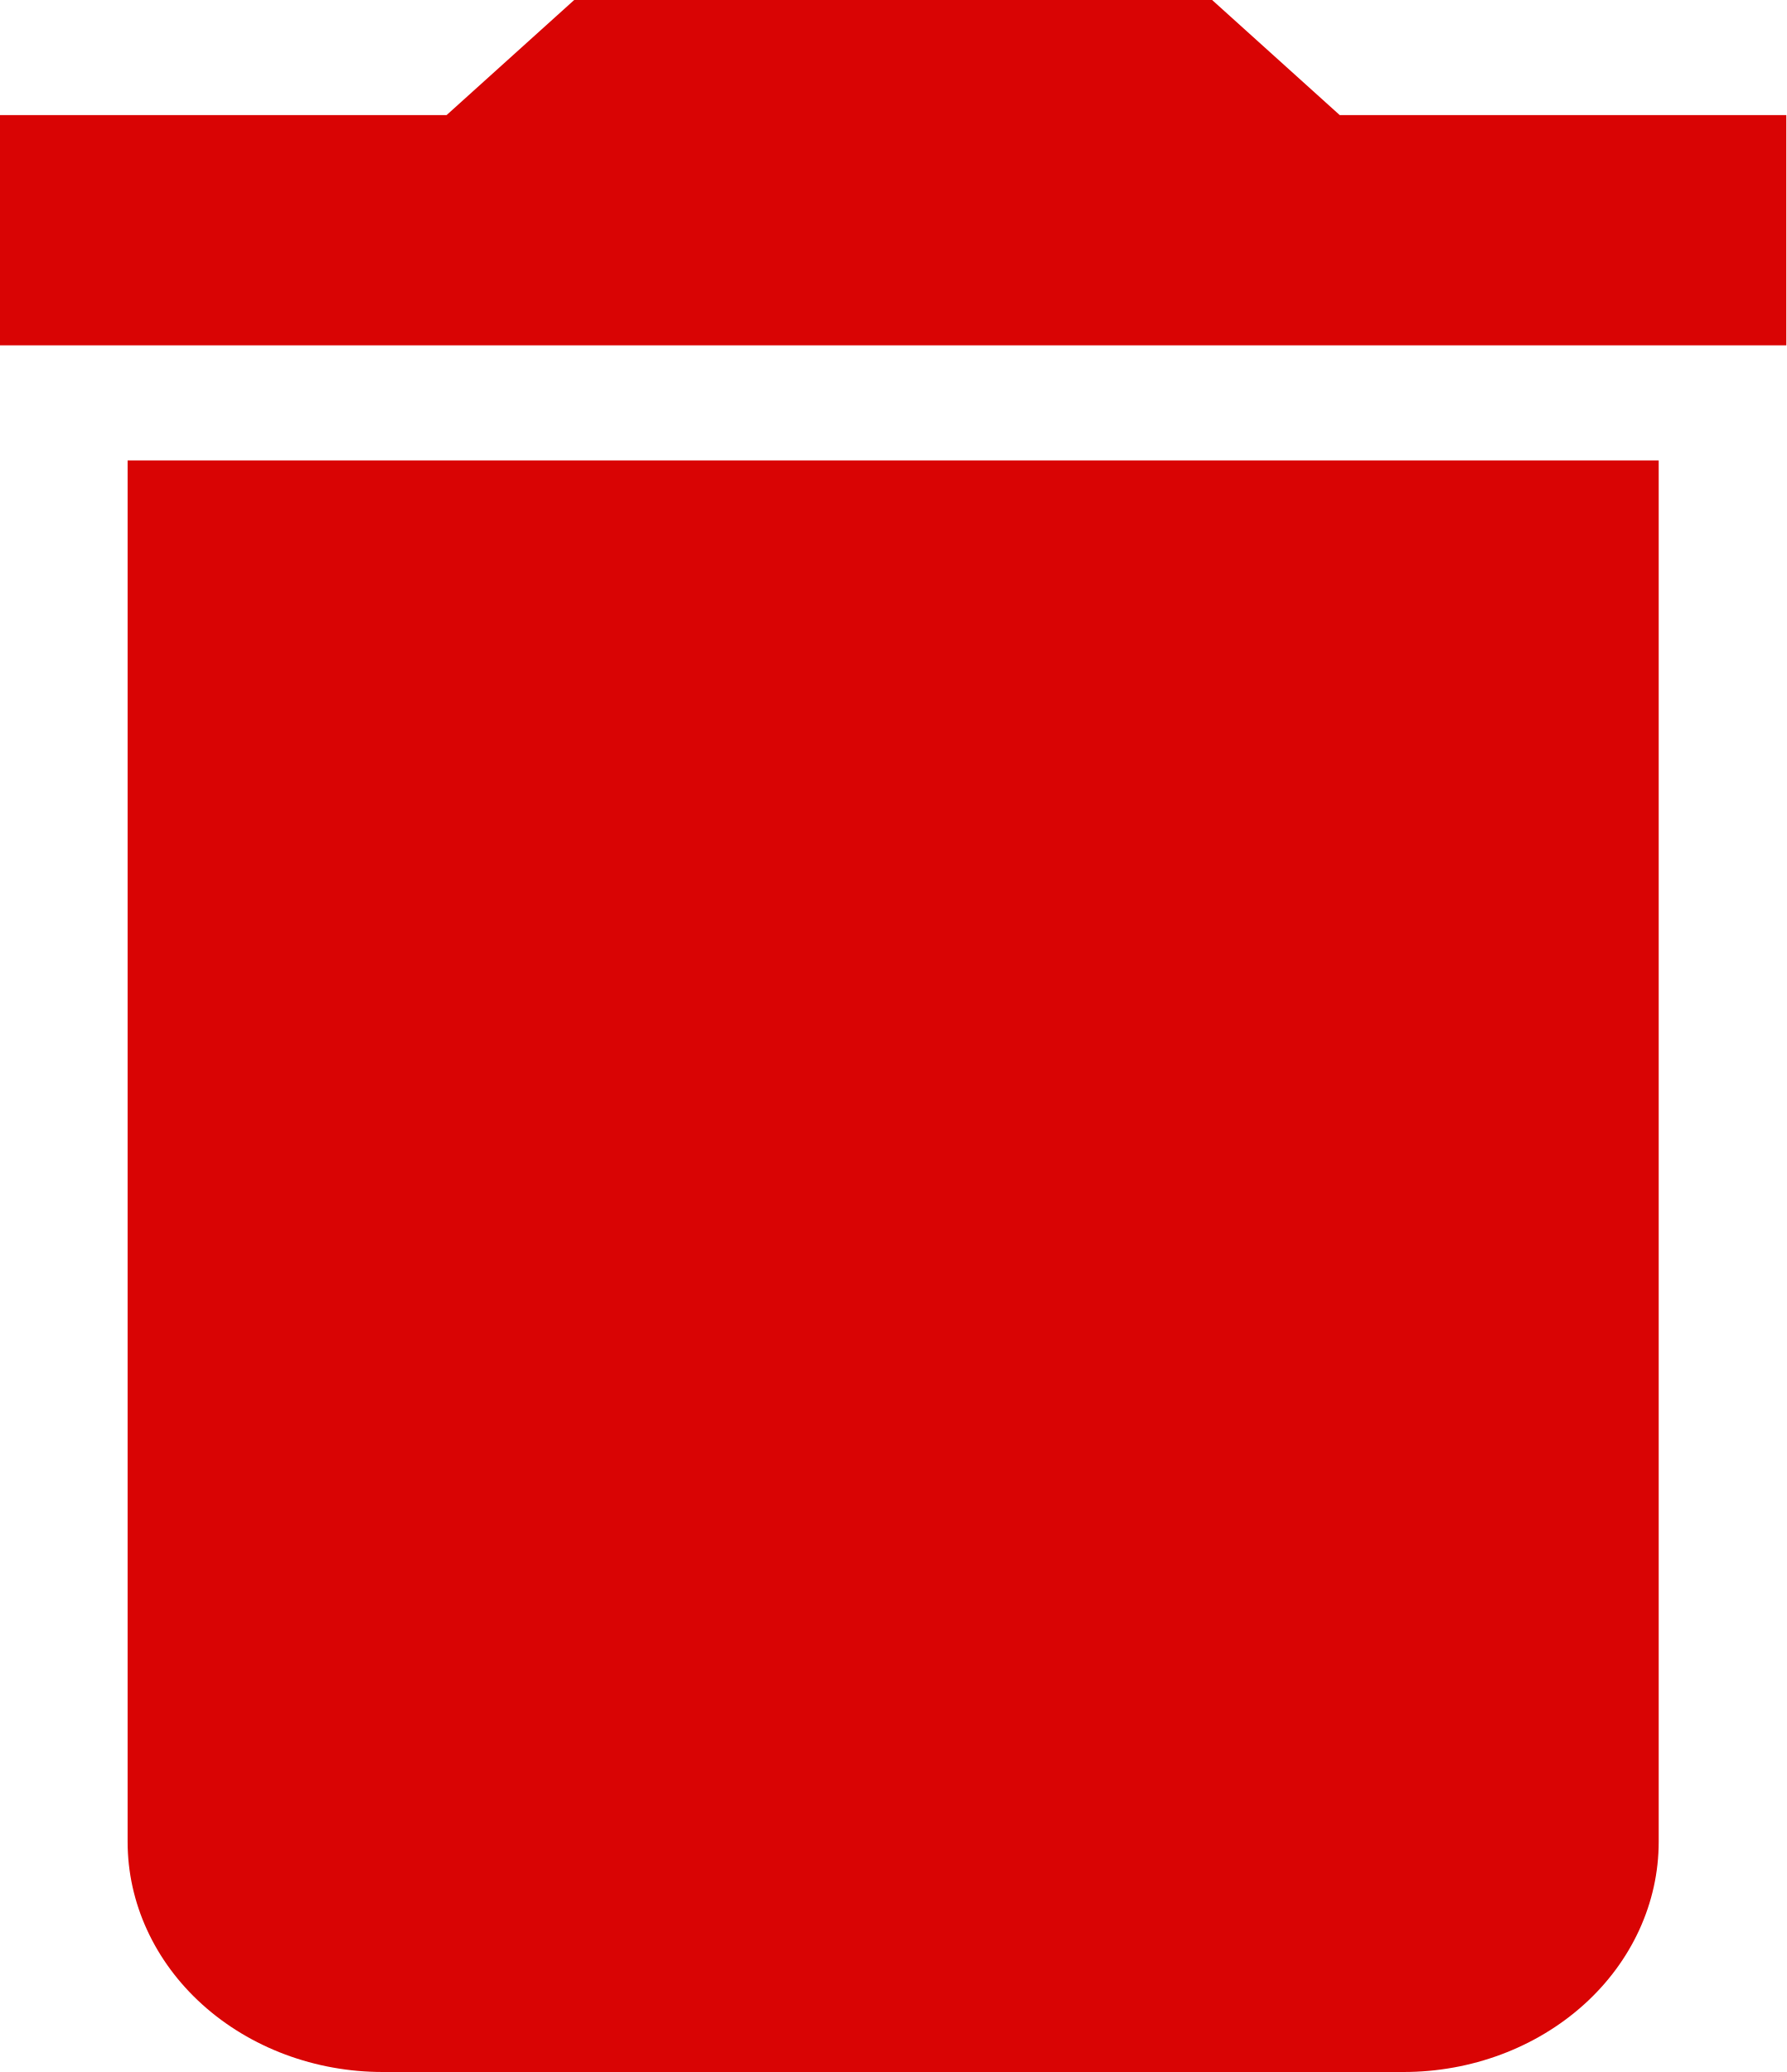
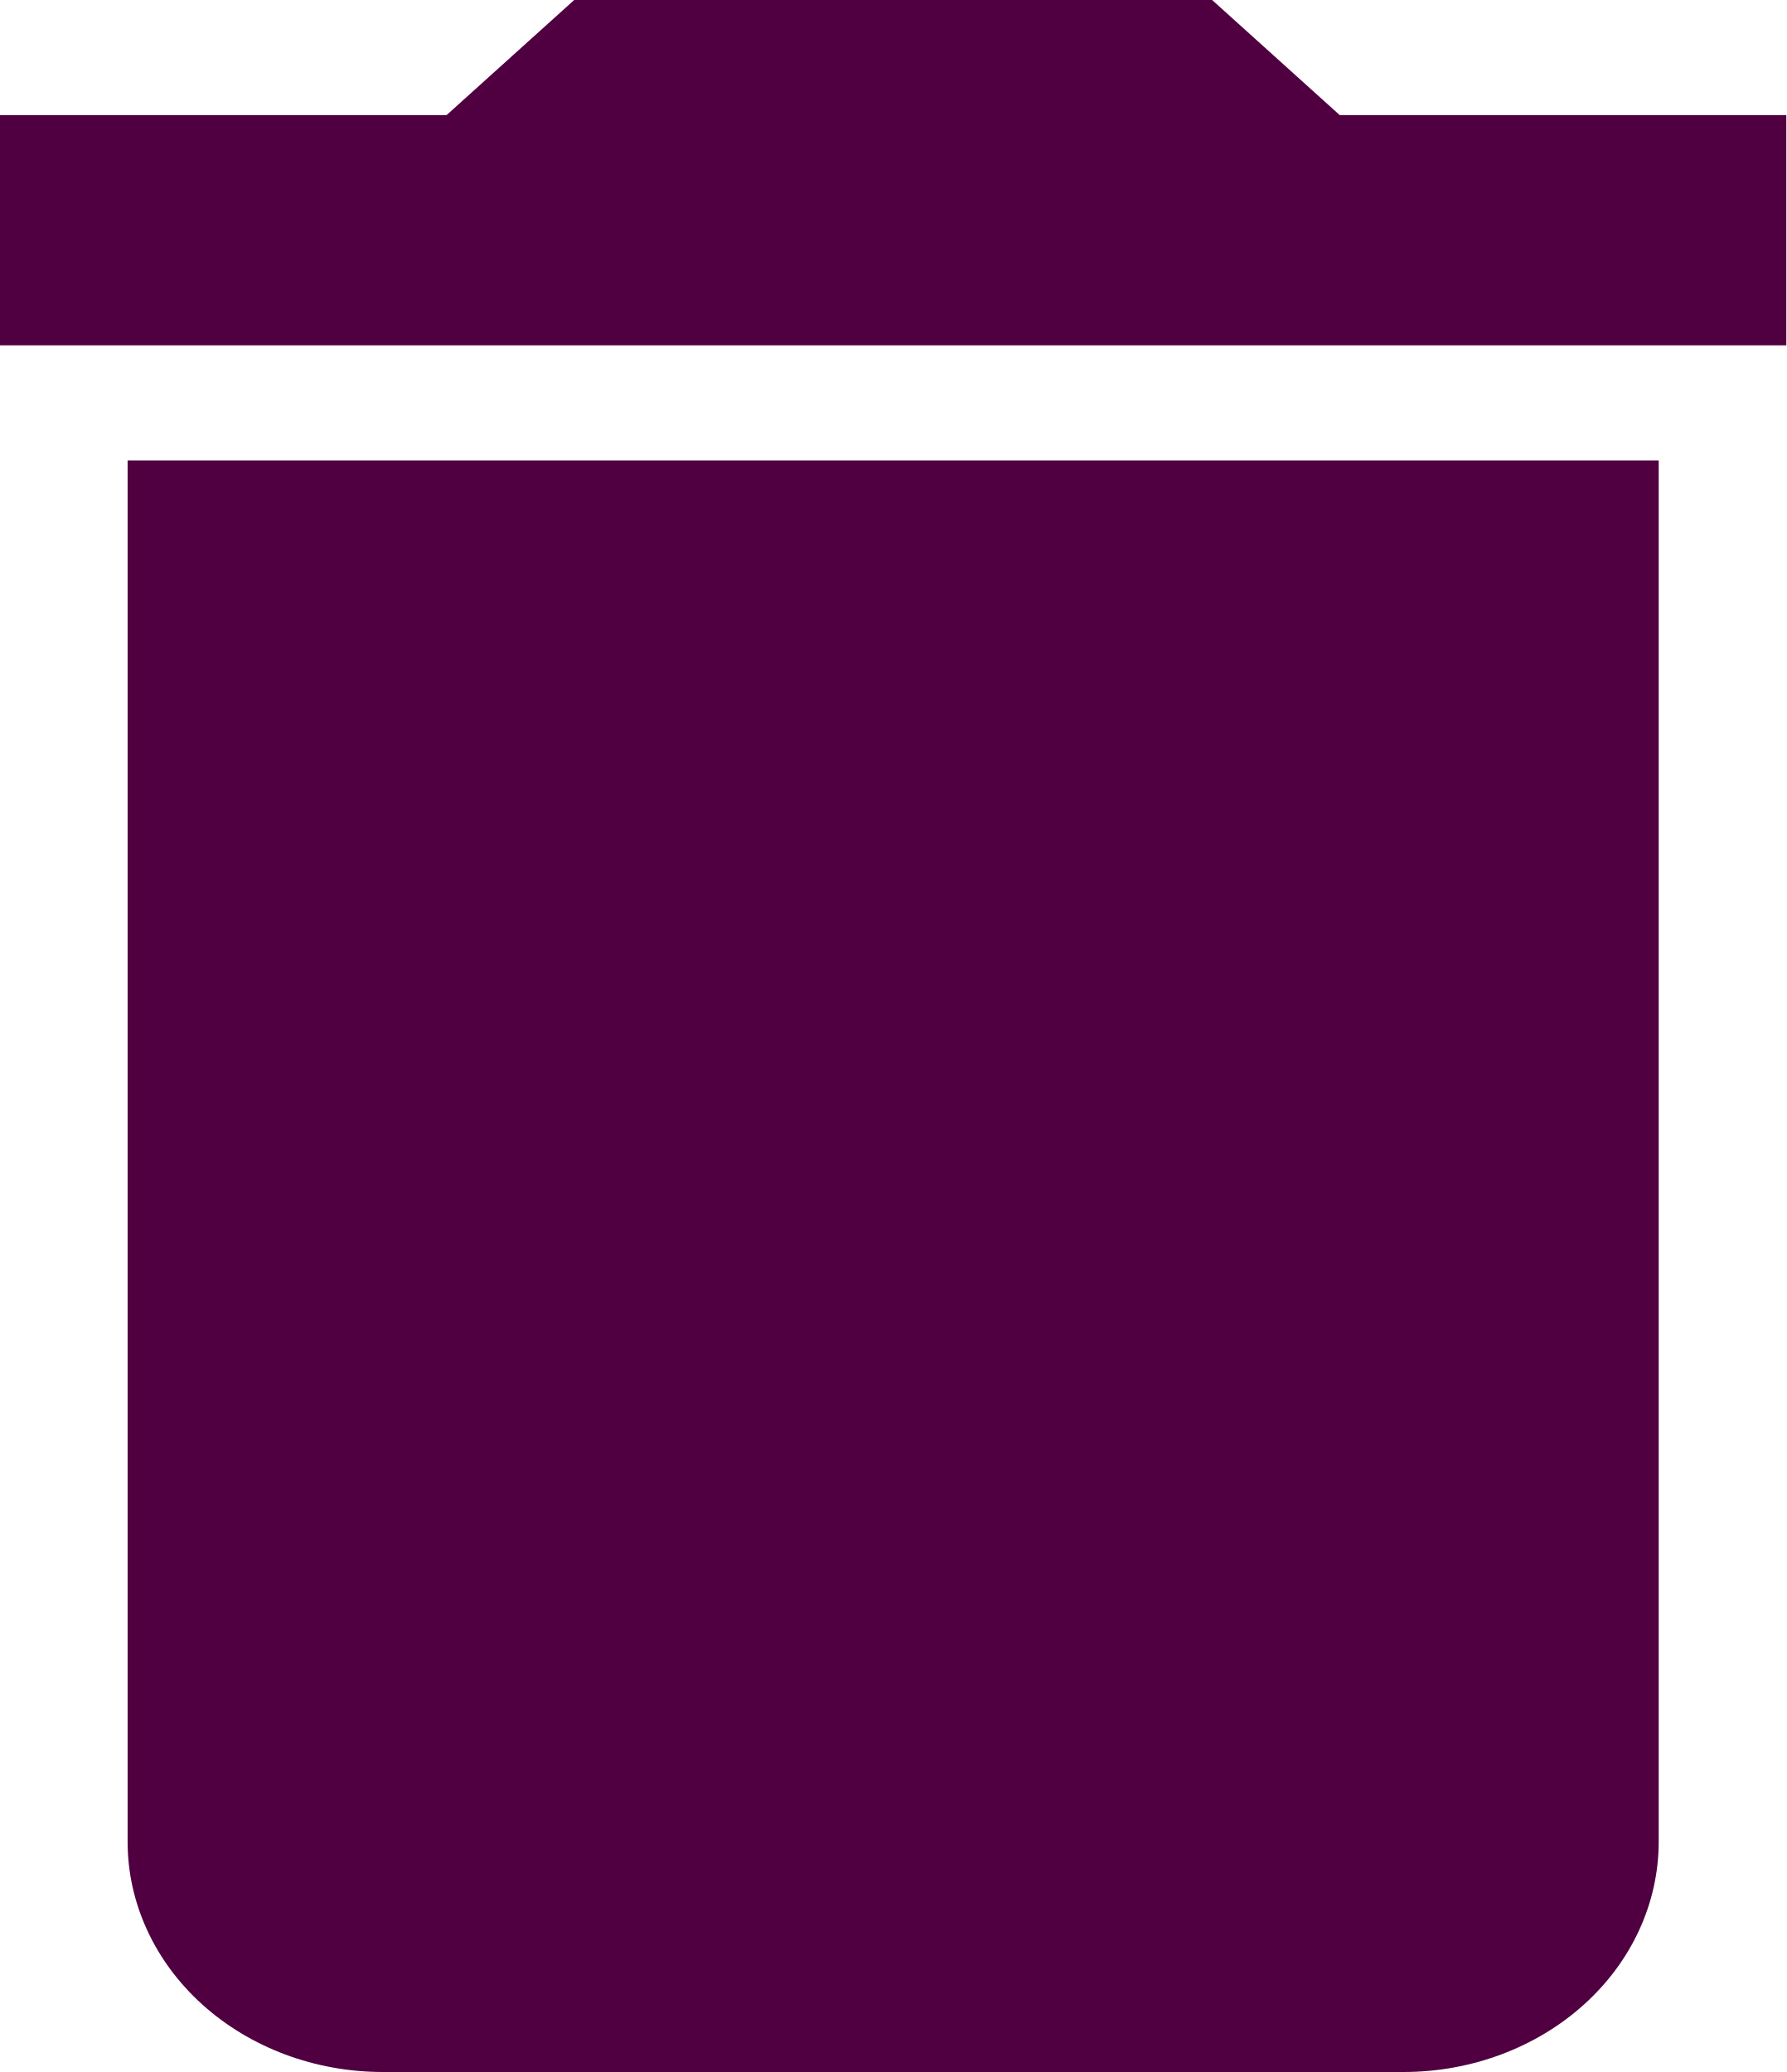
<svg xmlns="http://www.w3.org/2000/svg" width="25" height="29" viewBox="0 0 25 29" fill="none">
-   <path d="M25 1.611H18.75L16.964 0H8.036L6.25 1.611H0V4.833H25M1.786 25.778C1.786 26.632 2.162 27.452 2.832 28.056C3.502 28.66 4.41 29 5.357 29H19.643C20.59 29 21.498 28.66 22.168 28.056C22.838 27.452 23.214 26.632 23.214 25.778V6.444H1.786V25.778Z" fill="#D90404" />
+   <path d="M25 1.611H18.75L16.964 0H8.036L6.25 1.611H0V4.833H25M1.786 25.778C1.786 26.632 2.162 27.452 2.832 28.056C3.502 28.66 4.41 29 5.357 29H19.643C20.59 29 21.498 28.66 22.168 28.056C22.838 27.452 23.214 26.632 23.214 25.778V6.444H1.786V25.778Z" fill="#500040" />
</svg>
